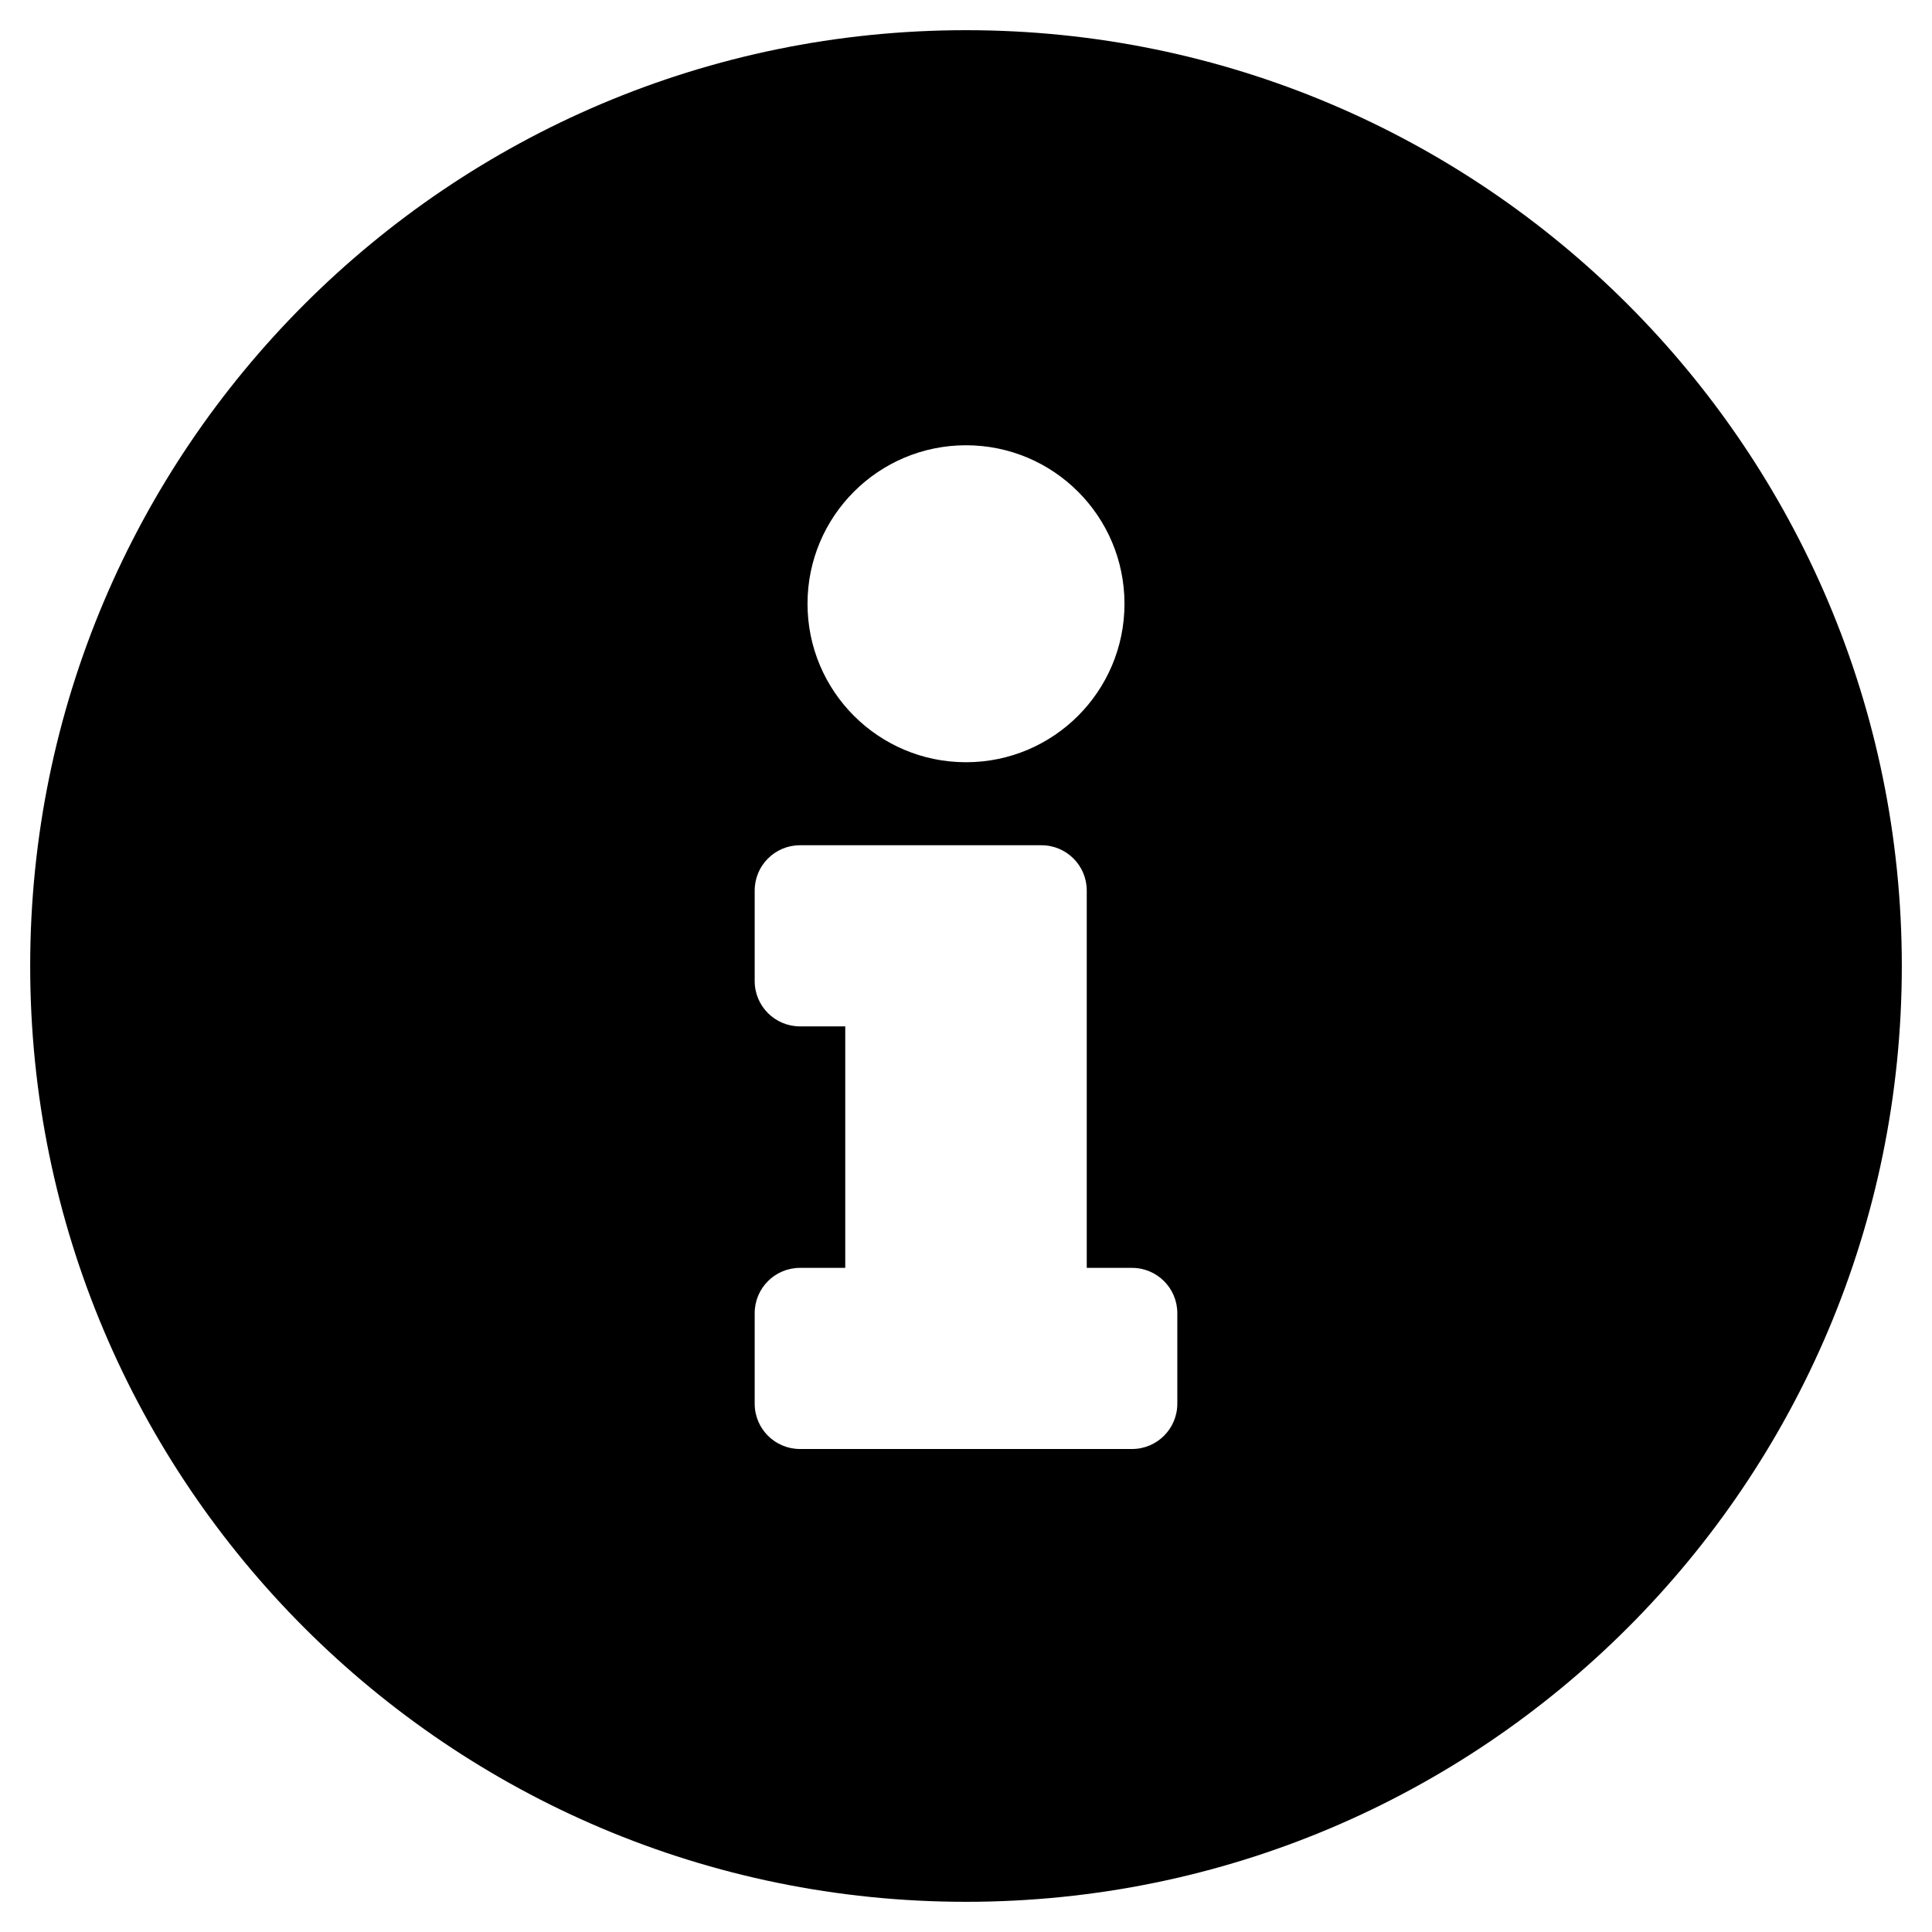
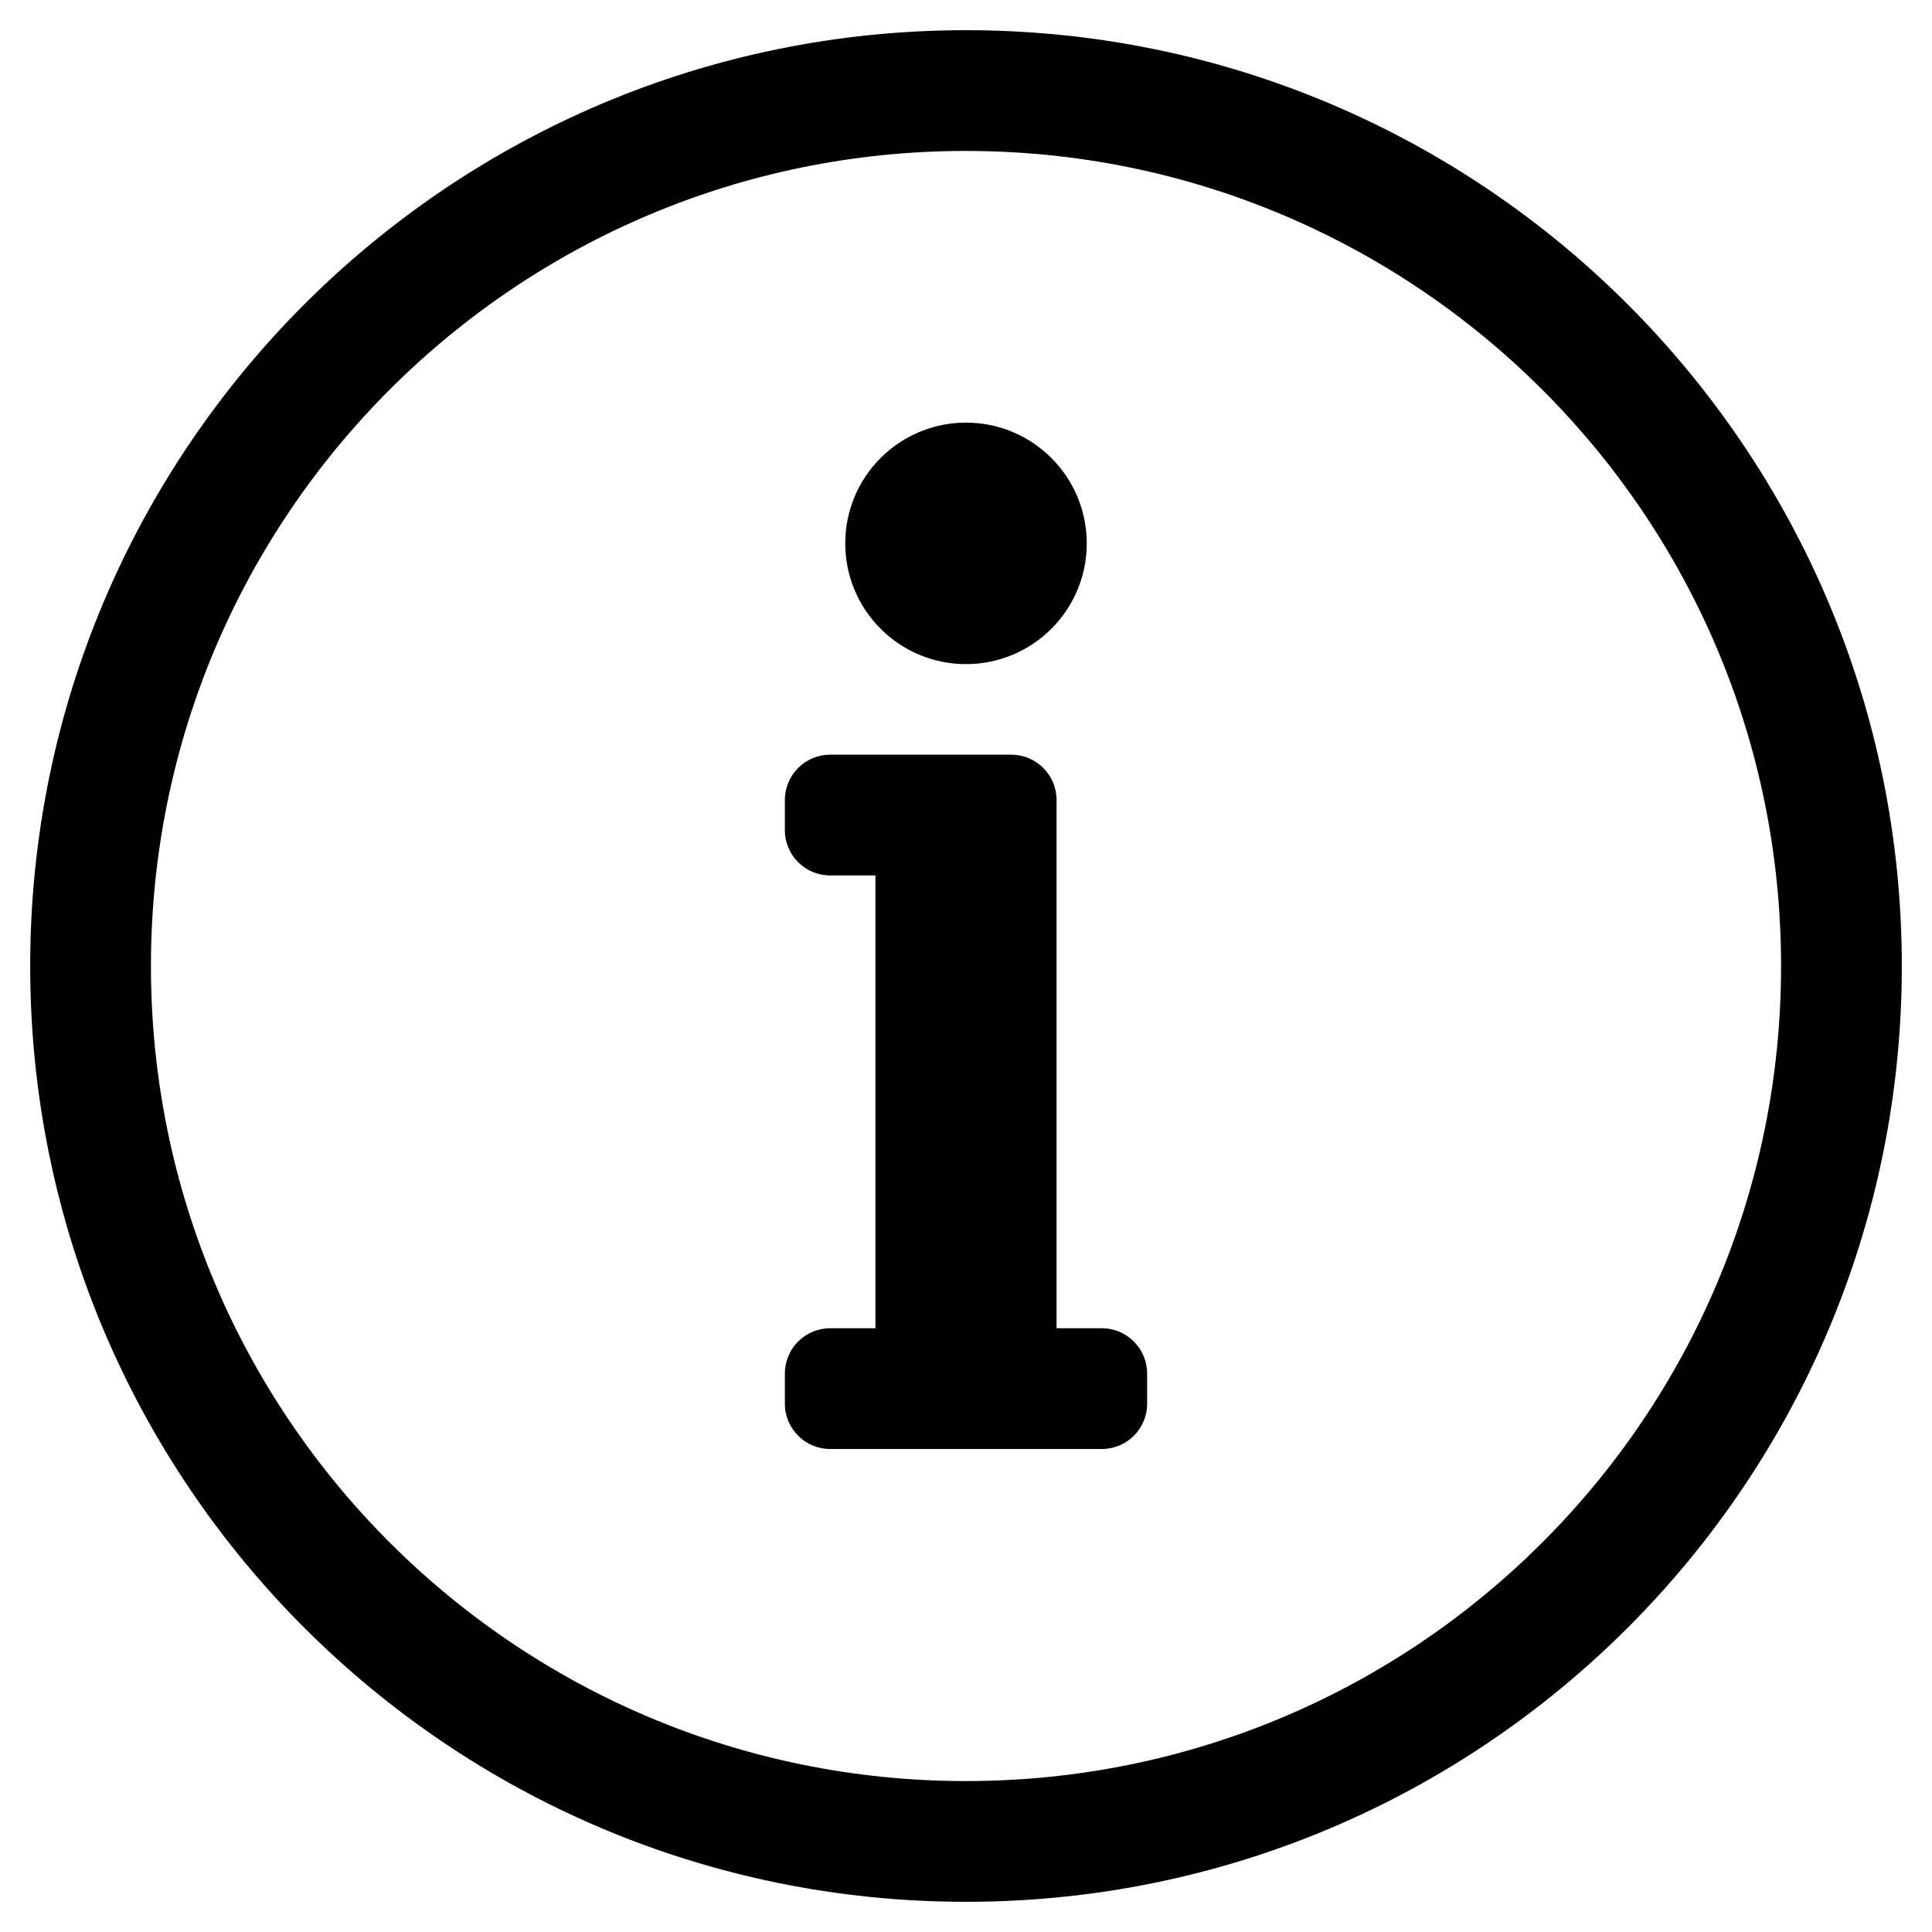
<svg xmlns="http://www.w3.org/2000/svg" viewBox="0 0 512 512">
-   <path d="M256 8C119.043 8 8 119.083 8 256c0 136.997 111.043 248 248 248s248-111.003 248-248C504 119.083 392.957 8 256 8zm0 110c23.196 0 42 18.804 42 42s-18.804 42-42 42-42-18.804-42-42 18.804-42 42-42zm56 254c0 6.627-5.373 12-12 12h-88c-6.627 0-12-5.373-12-12v-24c0-6.627 5.373-12 12-12h12v-64h-12c-6.627 0-12-5.373-12-12v-24c0-6.627 5.373-12 12-12h64c6.627 0 12 5.373 12 12v100h12c6.627 0 12 5.373 12 12v24z" />
+   <path d="M256 40c118.621 0 216 96.075 216 216 0 119.291-96.61 216-216 216-119.244 0-216-96.562-216-216 0-119.203 96.602-216 216-216m0-32C119.043 8 8 119.083 8 256c0 136.997 111.043 248 248 248s248-111.003 248-248C504 119.083 392.957 8 256 8zm-36 344h12V232h-12c-6.627 0-12-5.373-12-12v-8c0-6.627 5.373-12 12-12h48c6.627 0 12 5.373 12 12v140h12c6.627 0 12 5.373 12 12v8c0 6.627-5.373 12-12 12h-72c-6.627 0-12-5.373-12-12v-8c0-6.627 5.373-12 12-12zm36-240c-17.673 0-32 14.327-32 32s14.327 32 32 32 32-14.327 32-32-14.327-32-32-32z" />
</svg>
